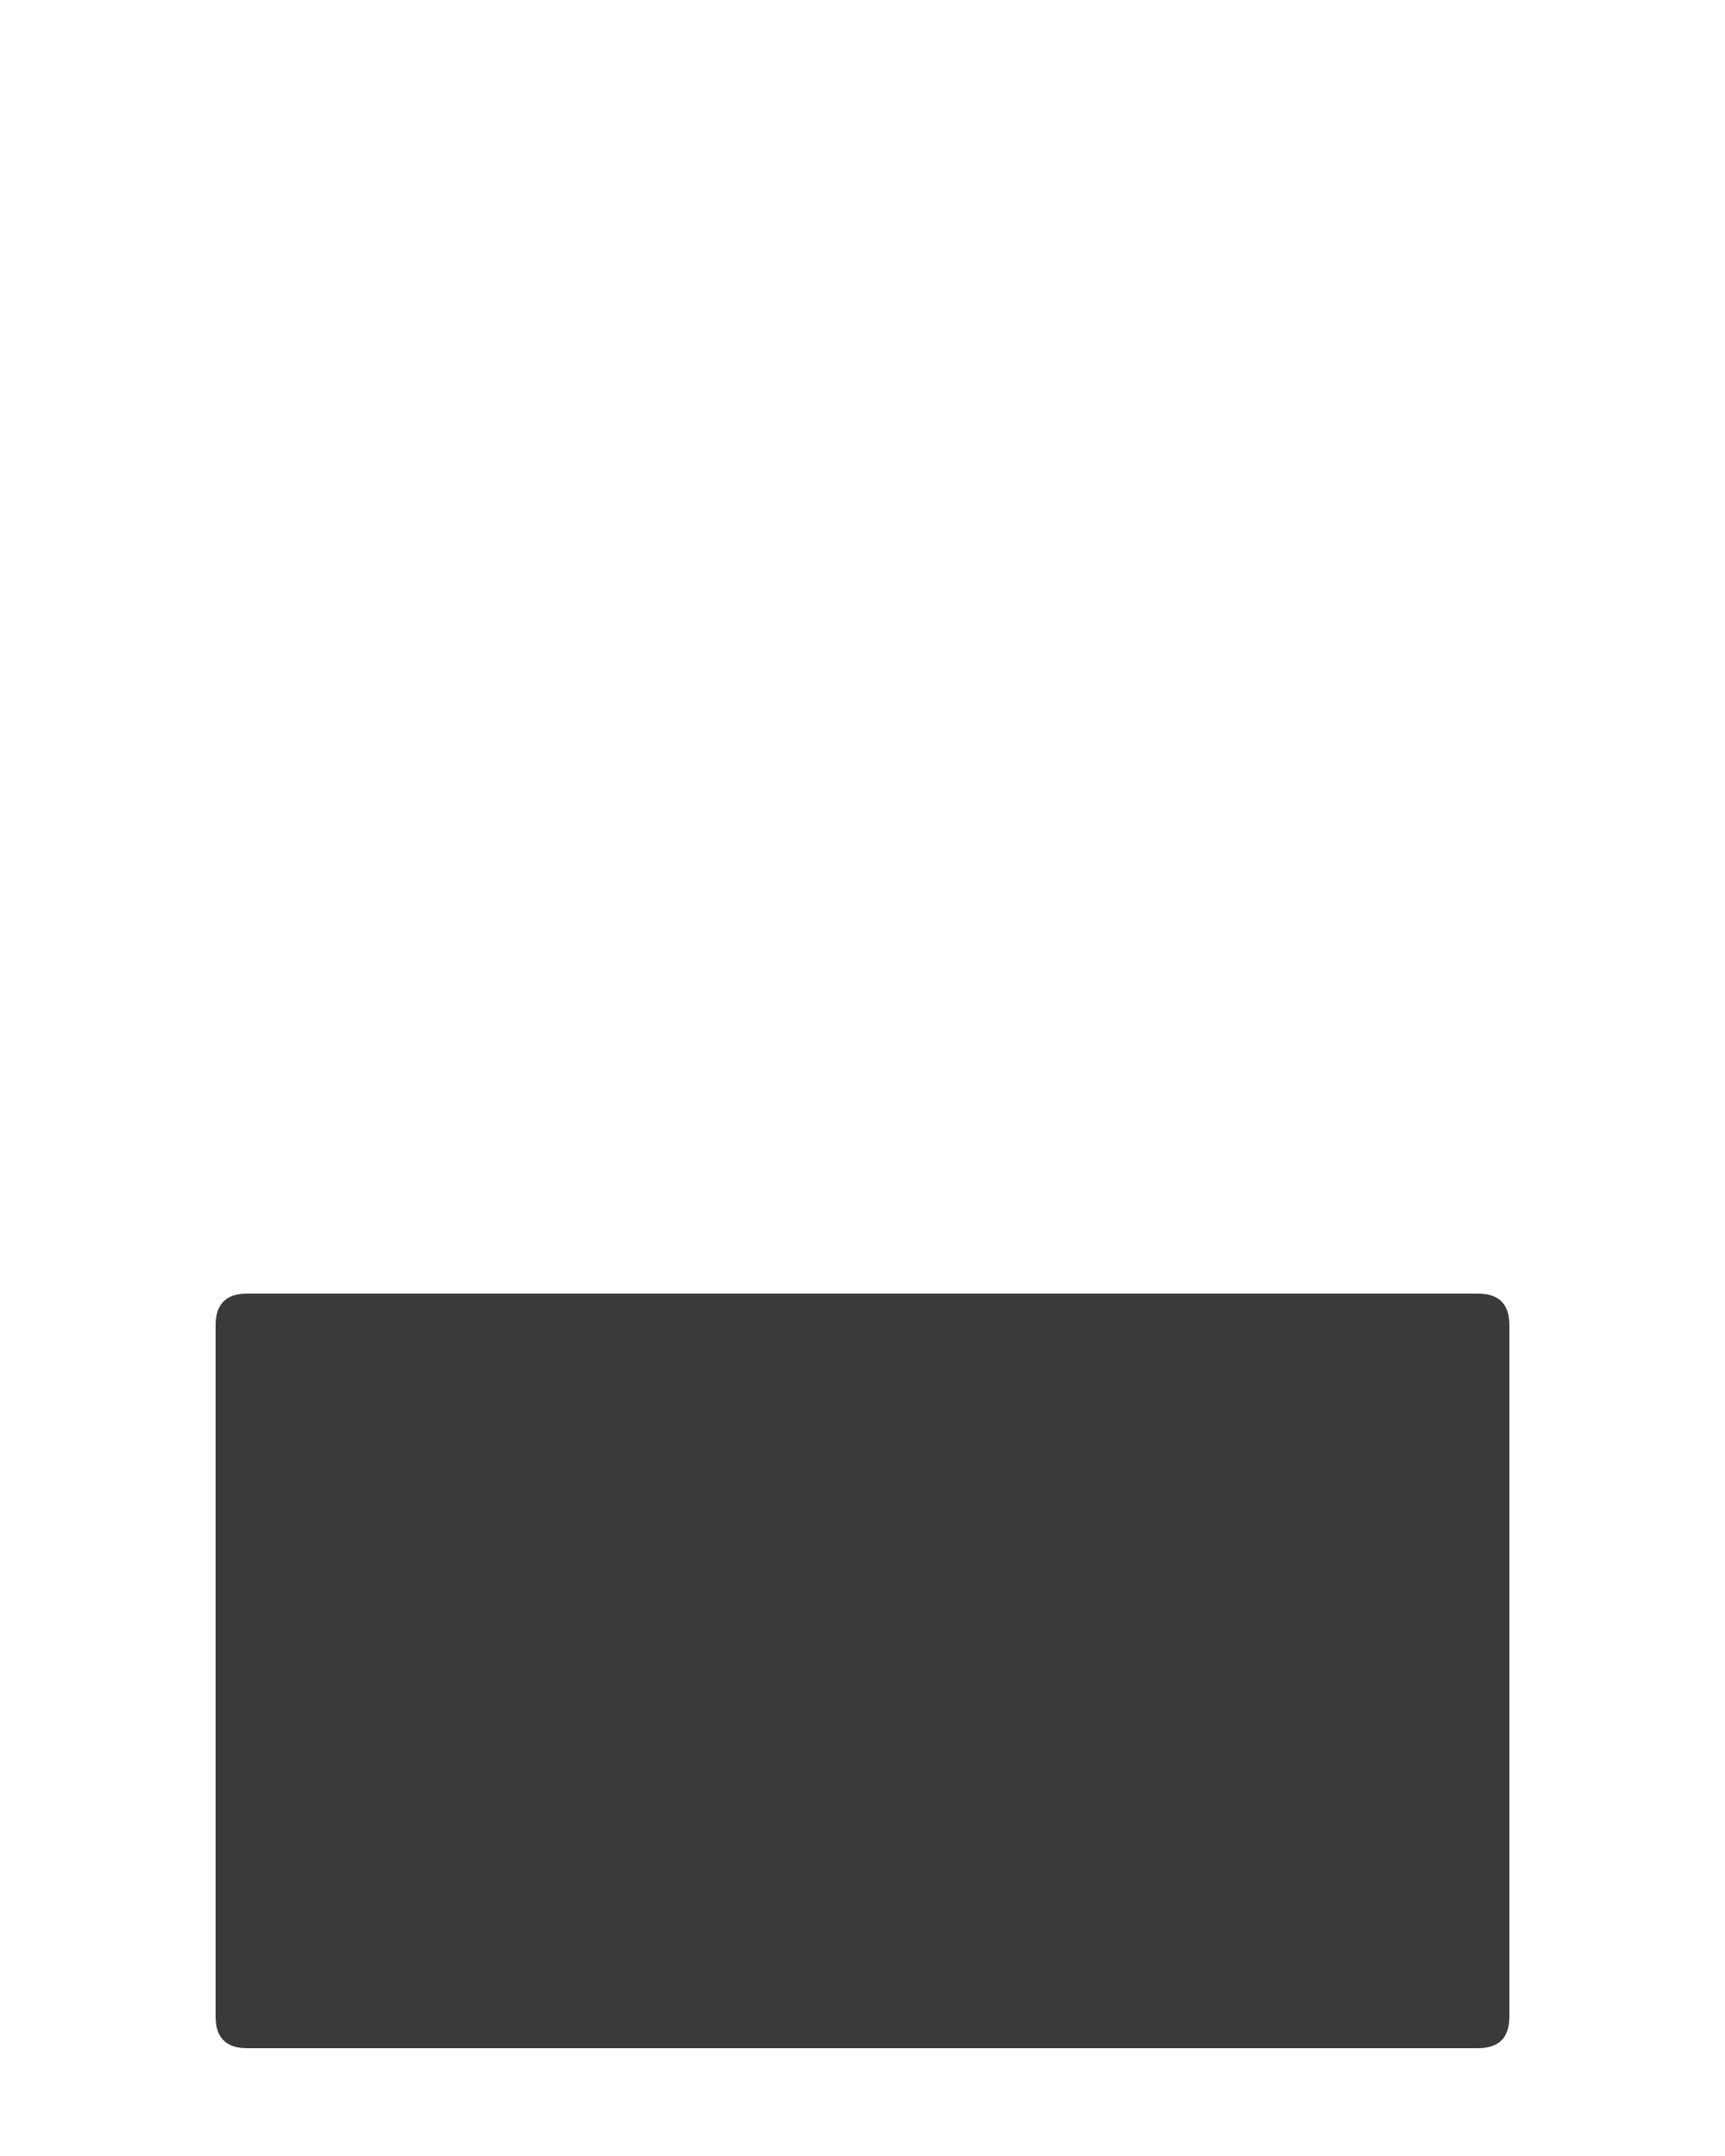
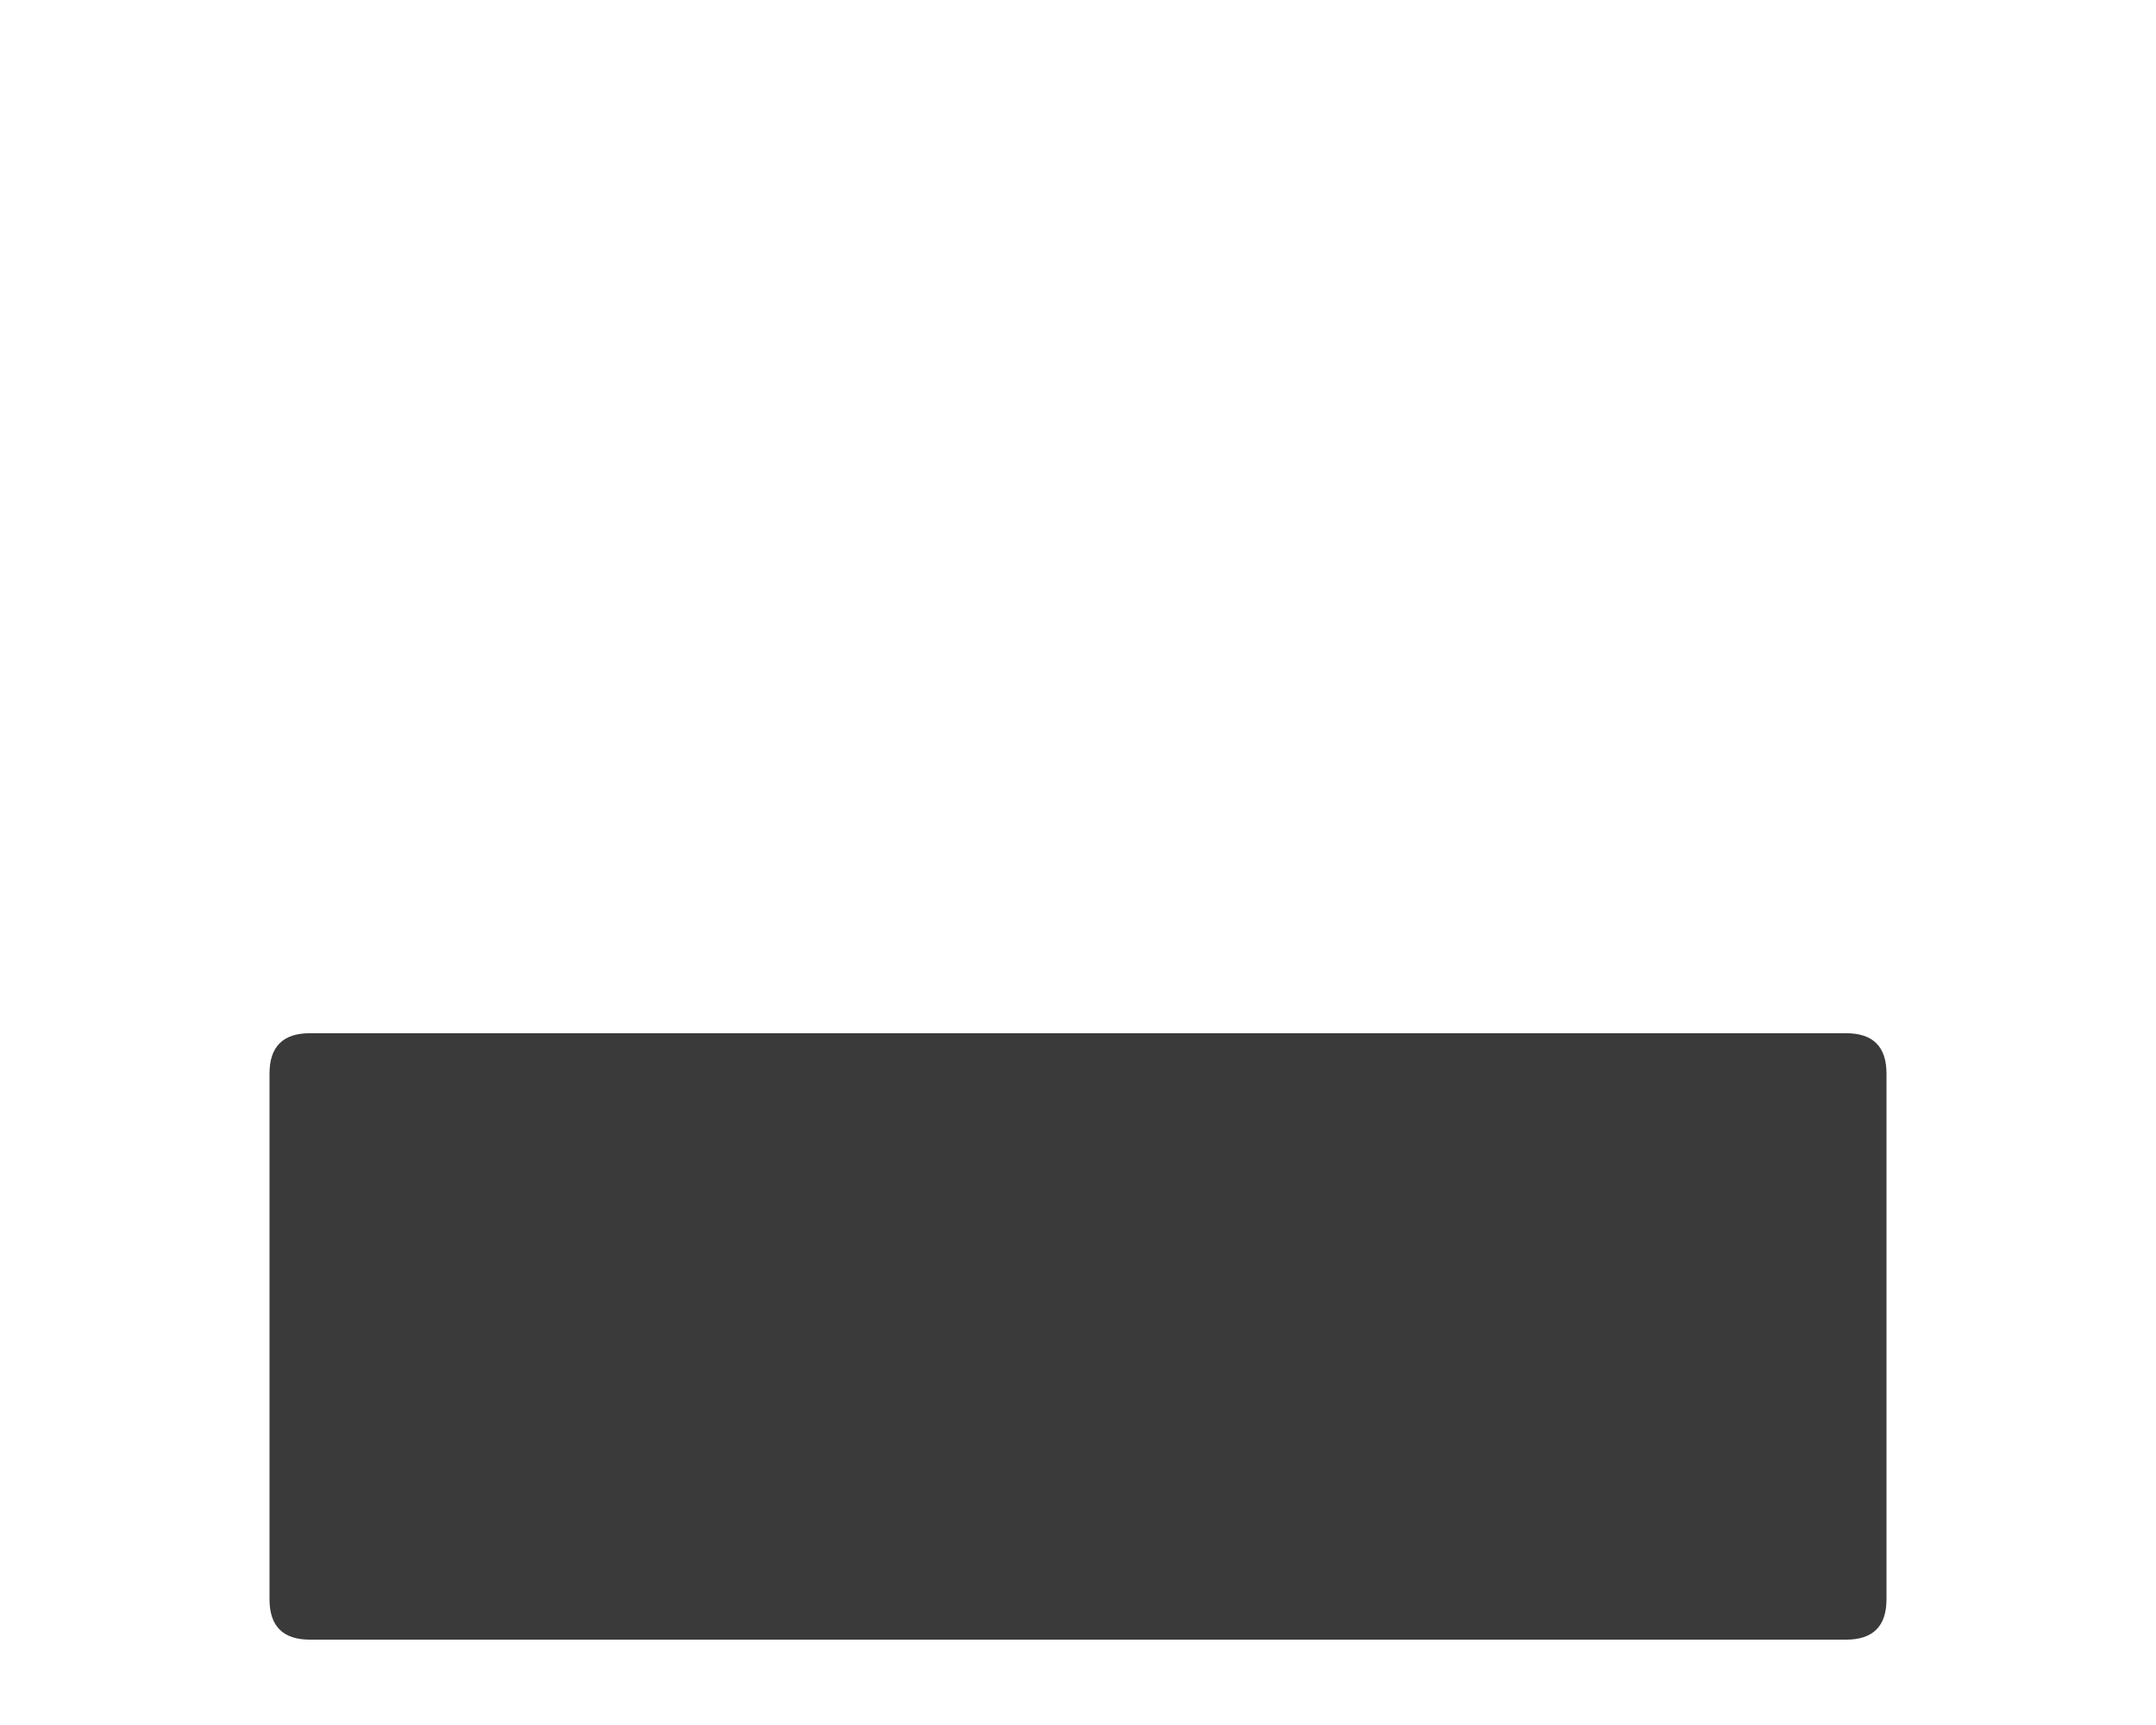
- <svg xmlns="http://www.w3.org/2000/svg" viewBox="0 0 768 960" width="768" height="960">
-   <path id="Inner" d="M 110 576 L 658 576 Q 672 576 672 590 L 672 898 Q 672 912 658 912 L 110 912 Q 96 912 96 898 L 96 590 Q 96 576 110 576 Z" fill="#3a3a3a" />
+ <svg xmlns="http://www.w3.org/2000/svg" viewBox="0 0 960 768" width="960" height="768">
+   <path id="Inner" d="M 138 460 L 822 460 Q 840 460 840 478 L 840 712 Q 840 730 822 730 L 138 730 Q 120 730 120 712 L 120 478 Q 120 460 138 460 Z" fill="#3a3a3a" />
</svg>
